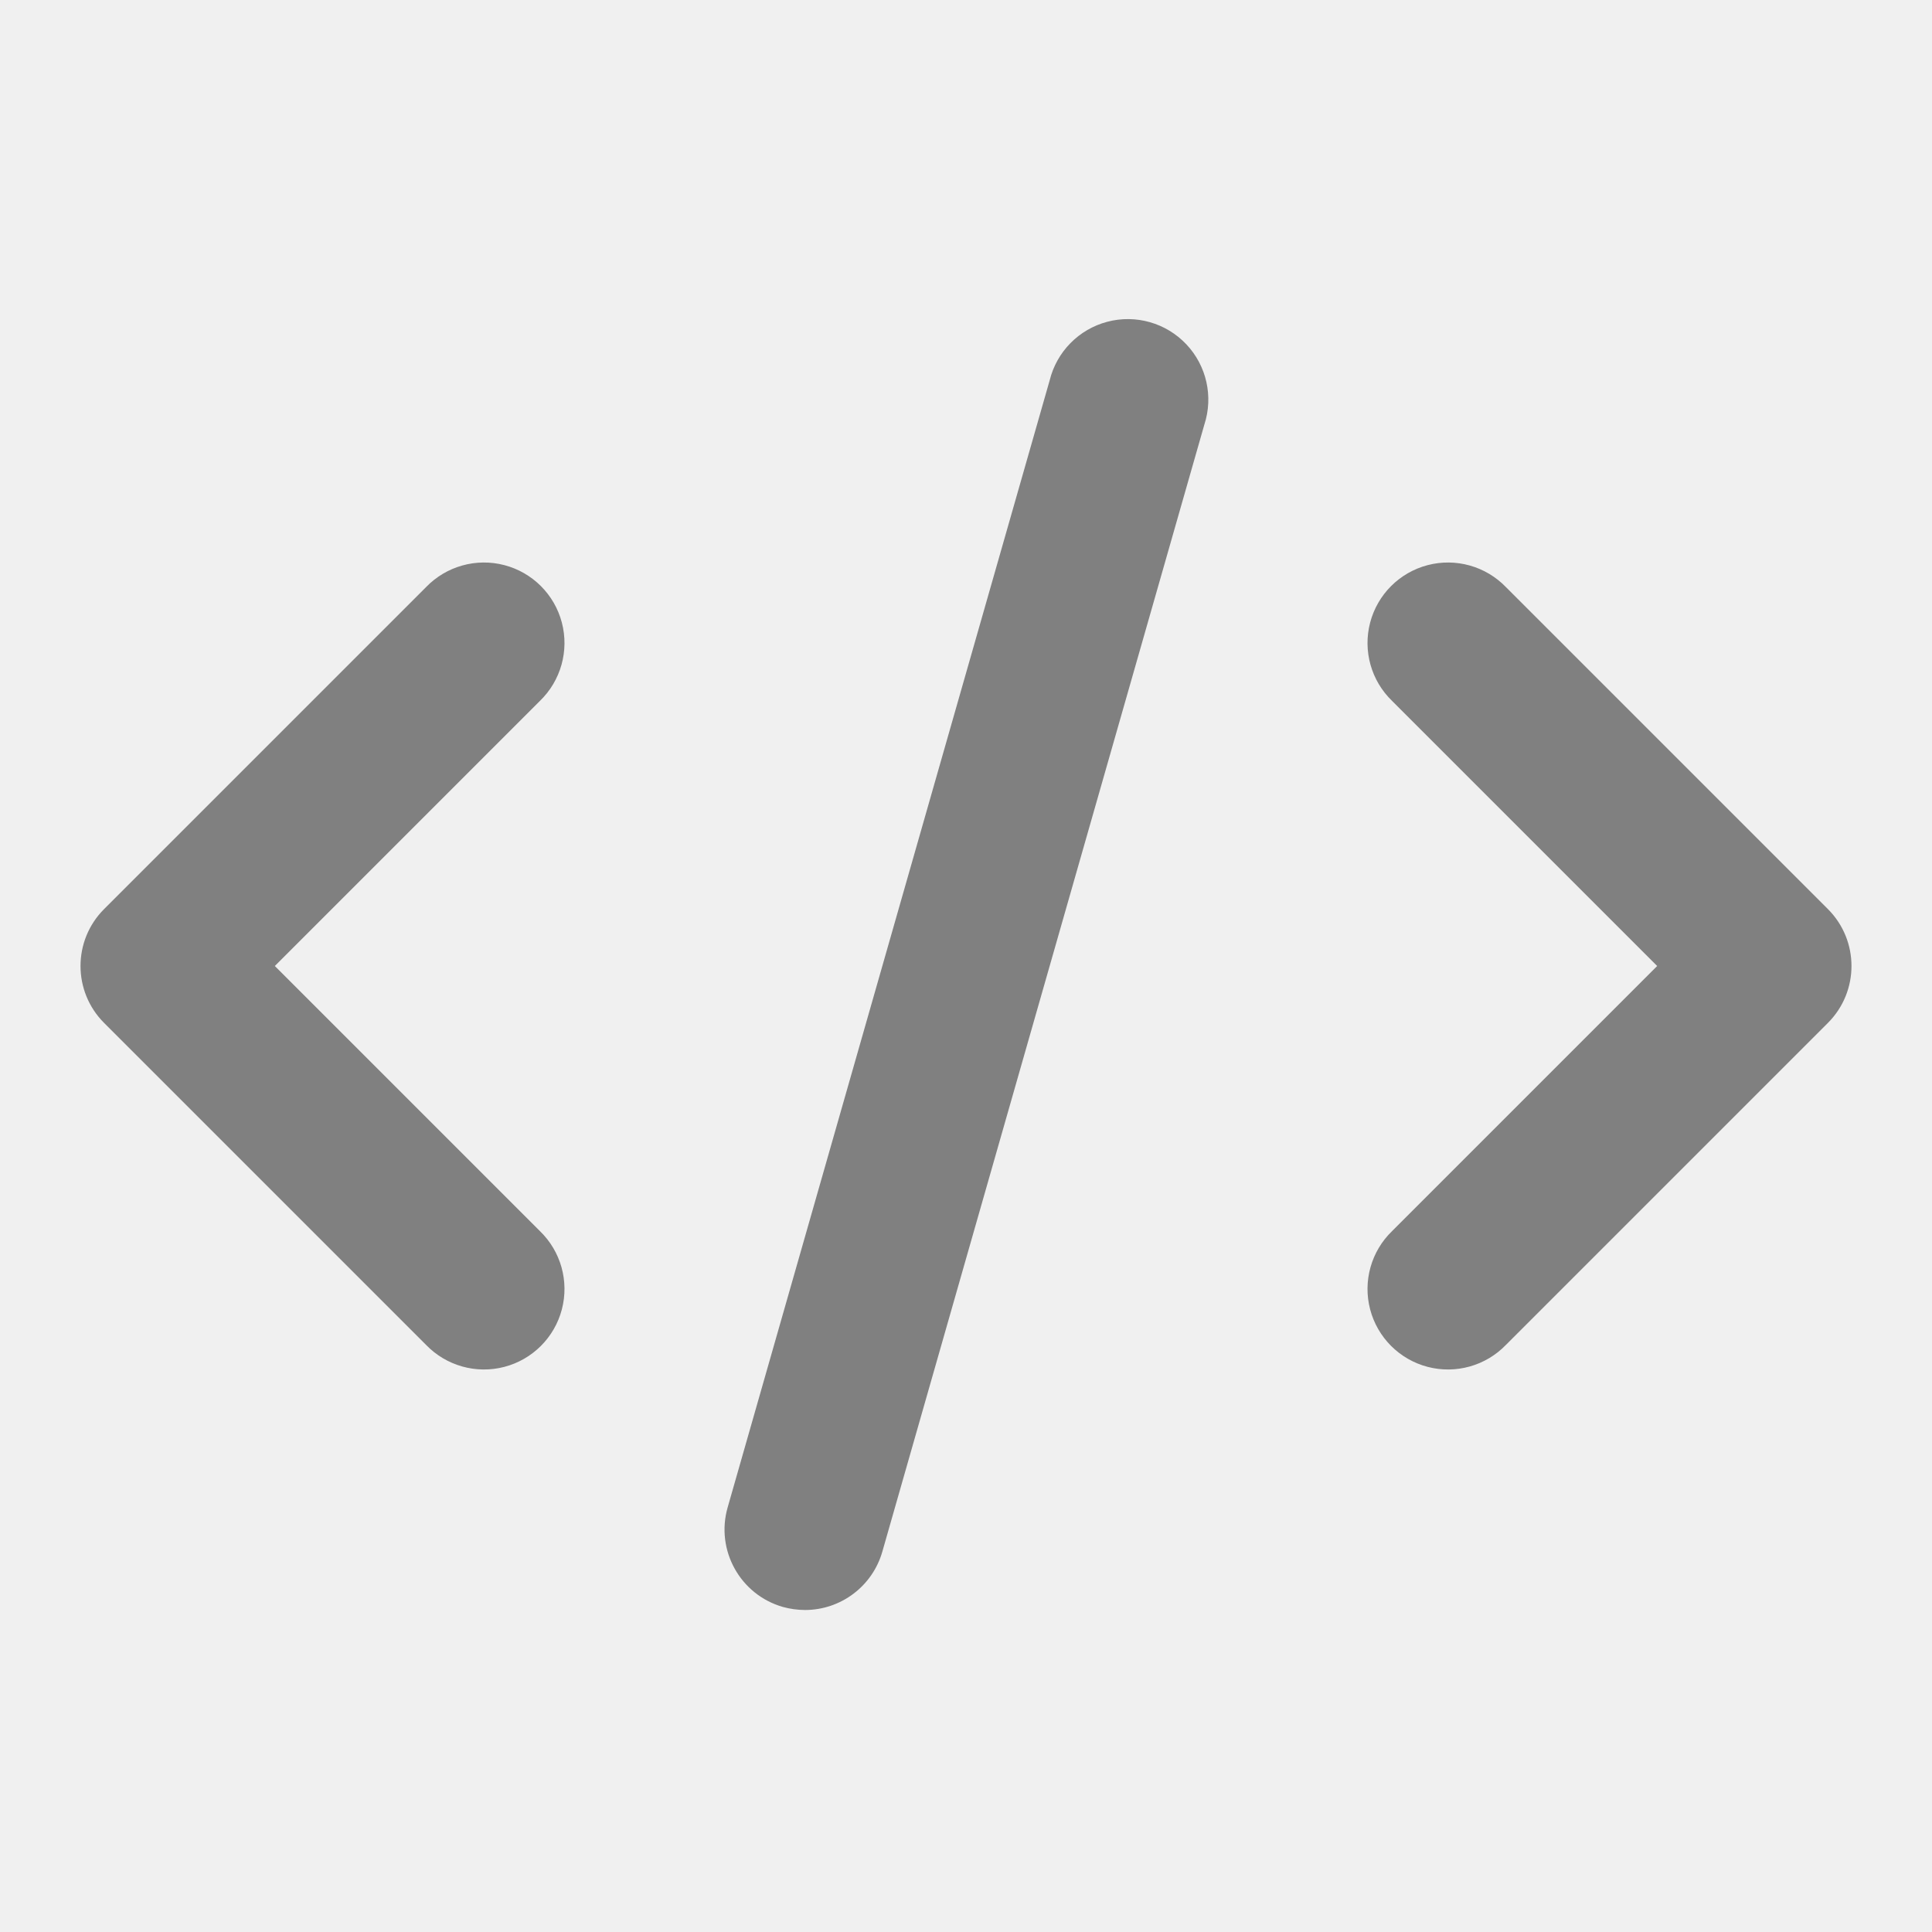
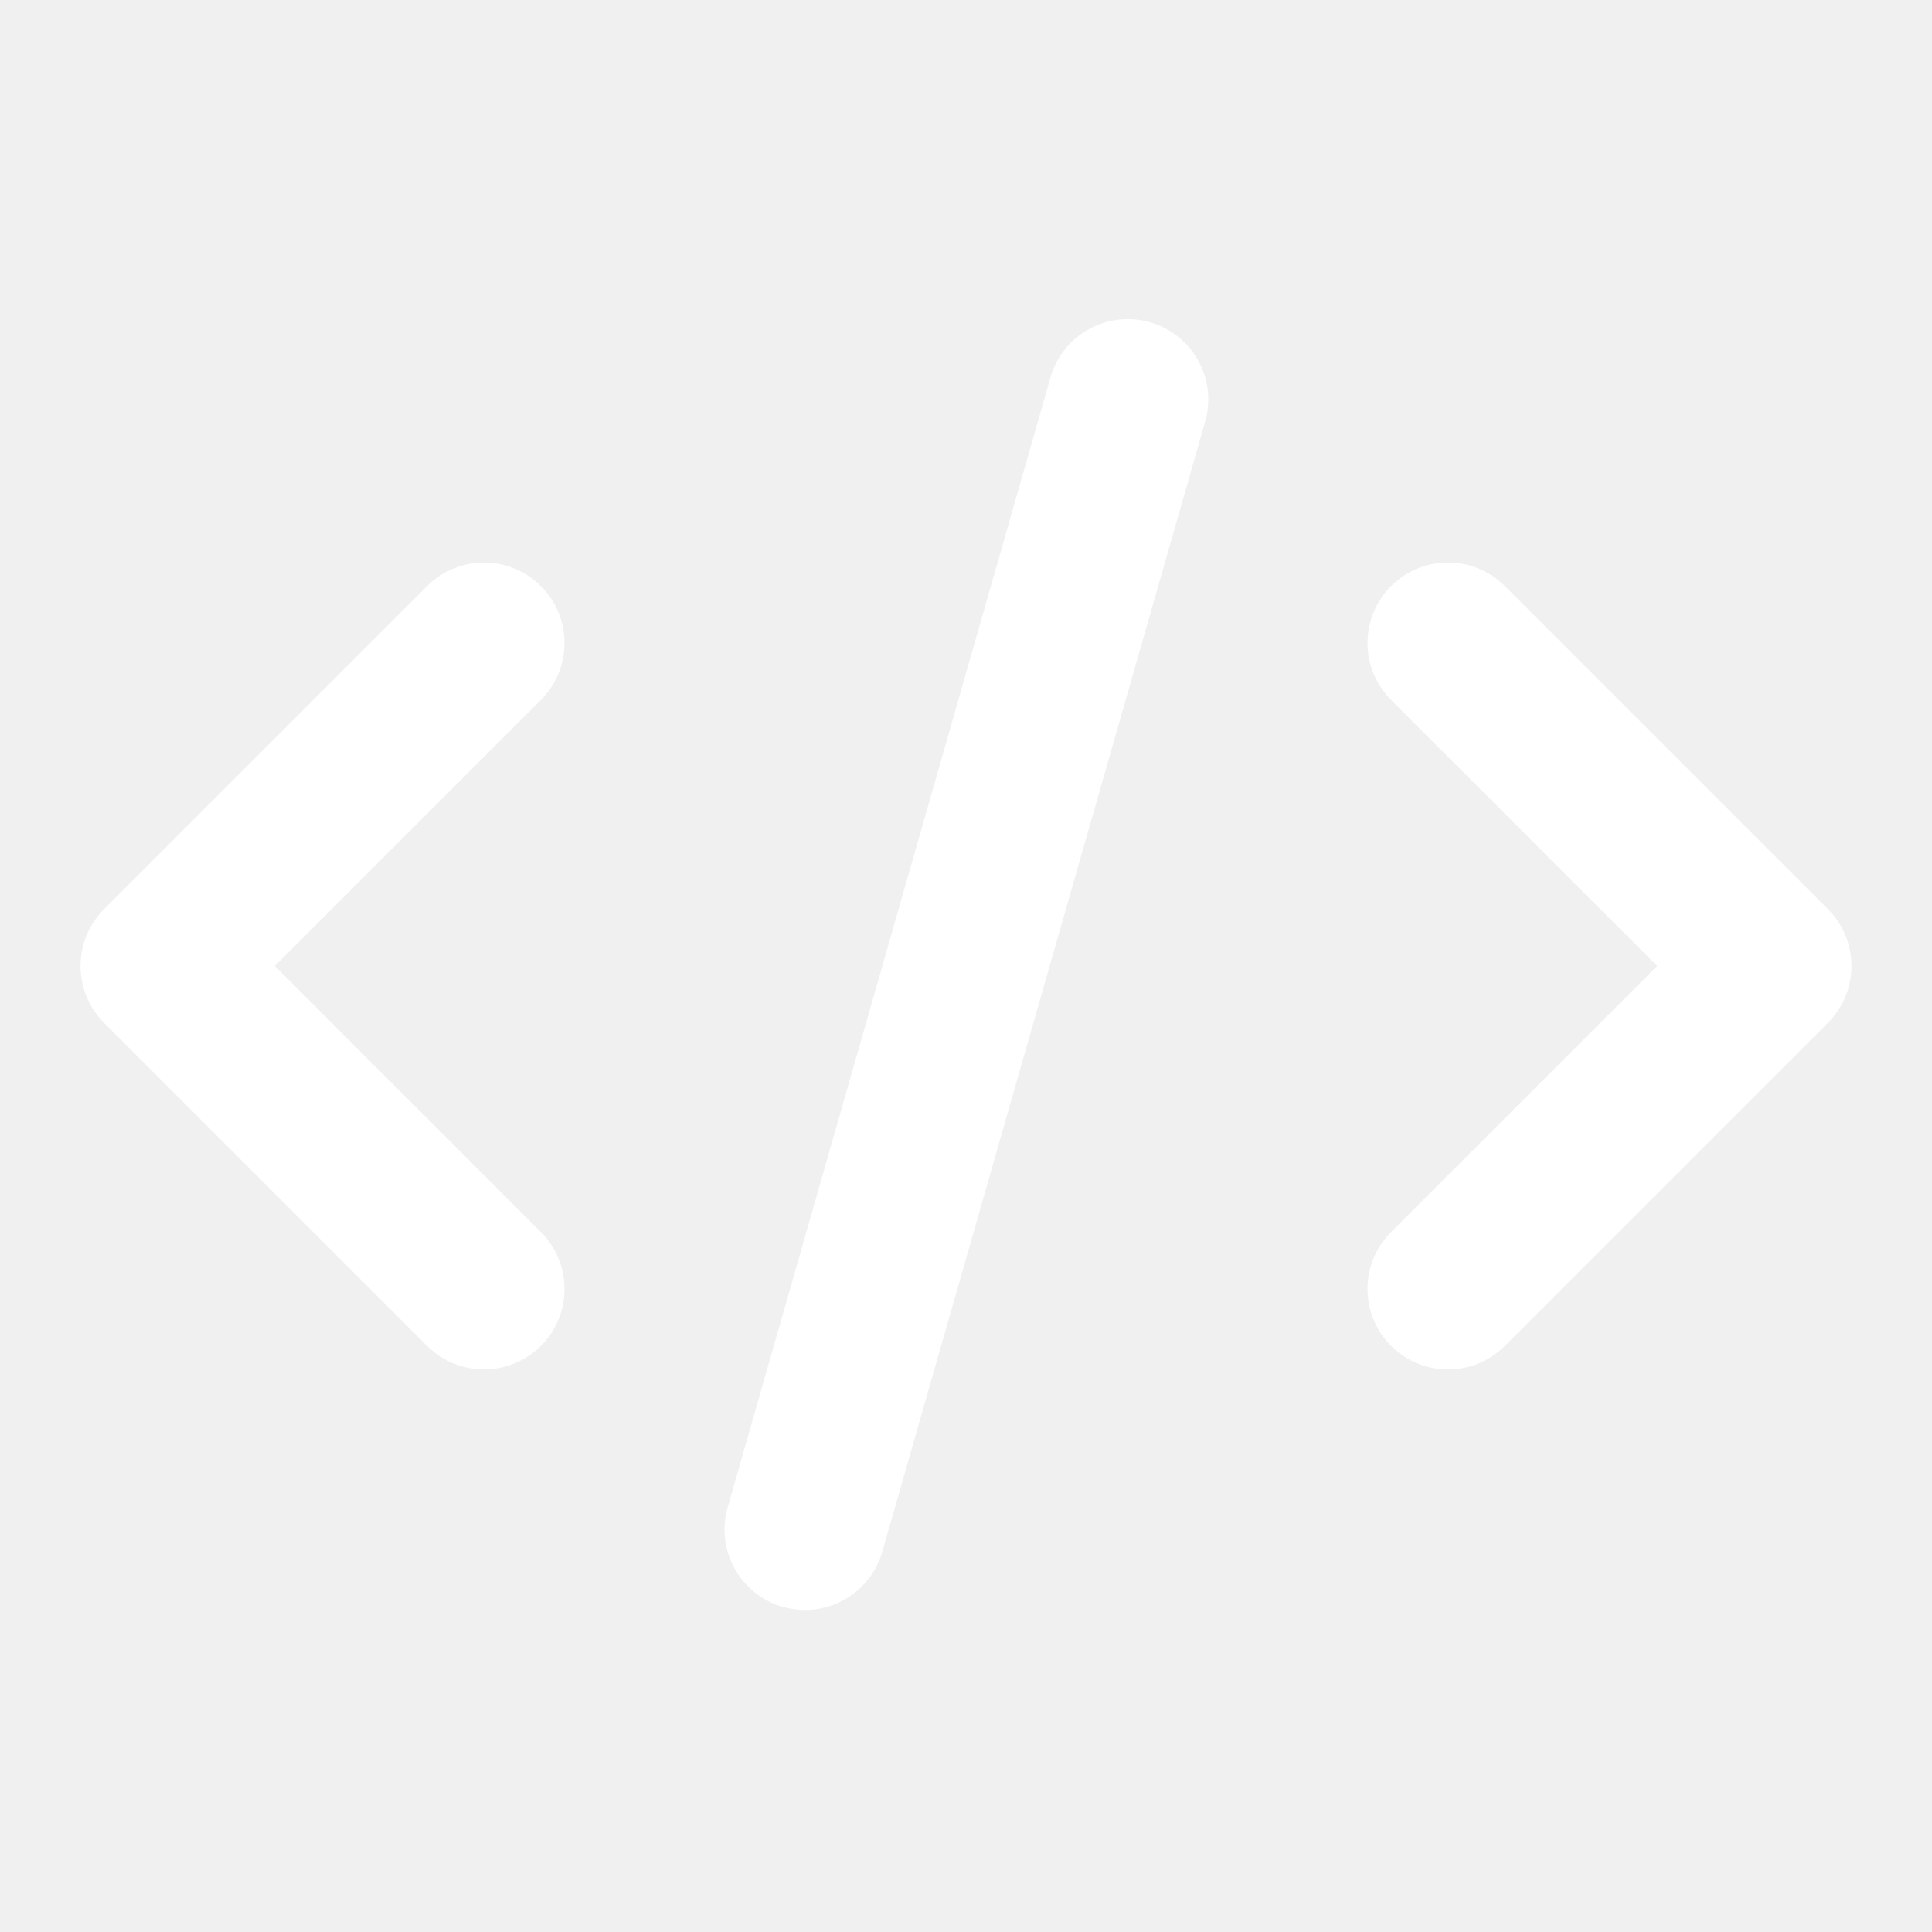
- <svg xmlns="http://www.w3.org/2000/svg" fill="gray" width="800px" height="800px" viewBox="0 0 24 24">
+ <svg xmlns="http://www.w3.org/2000/svg" fill="white" width="800px" height="800px" viewBox="0 0 24 24">
  <path d="M1.293,11.293l4-4A1,1,0,1,1,6.707,8.707L3.414,12l3.293,3.293a1,1,0,1,1-1.414,1.414l-4-4A1,1,0,0,1,1.293,11.293Zm17.414-4a1,1,0,1,0-1.414,1.414L20.586,12l-3.293,3.293a1,1,0,1,0,1.414,1.414l4-4a1,1,0,0,0,0-1.414ZM13.039,4.726l-4,14a1,1,0,0,0,.686,1.236A1.053,1.053,0,0,0,10,20a1,1,0,0,0,.961-.726l4-14a1,1,0,1,0-1.922-.548Z" />
</svg>
